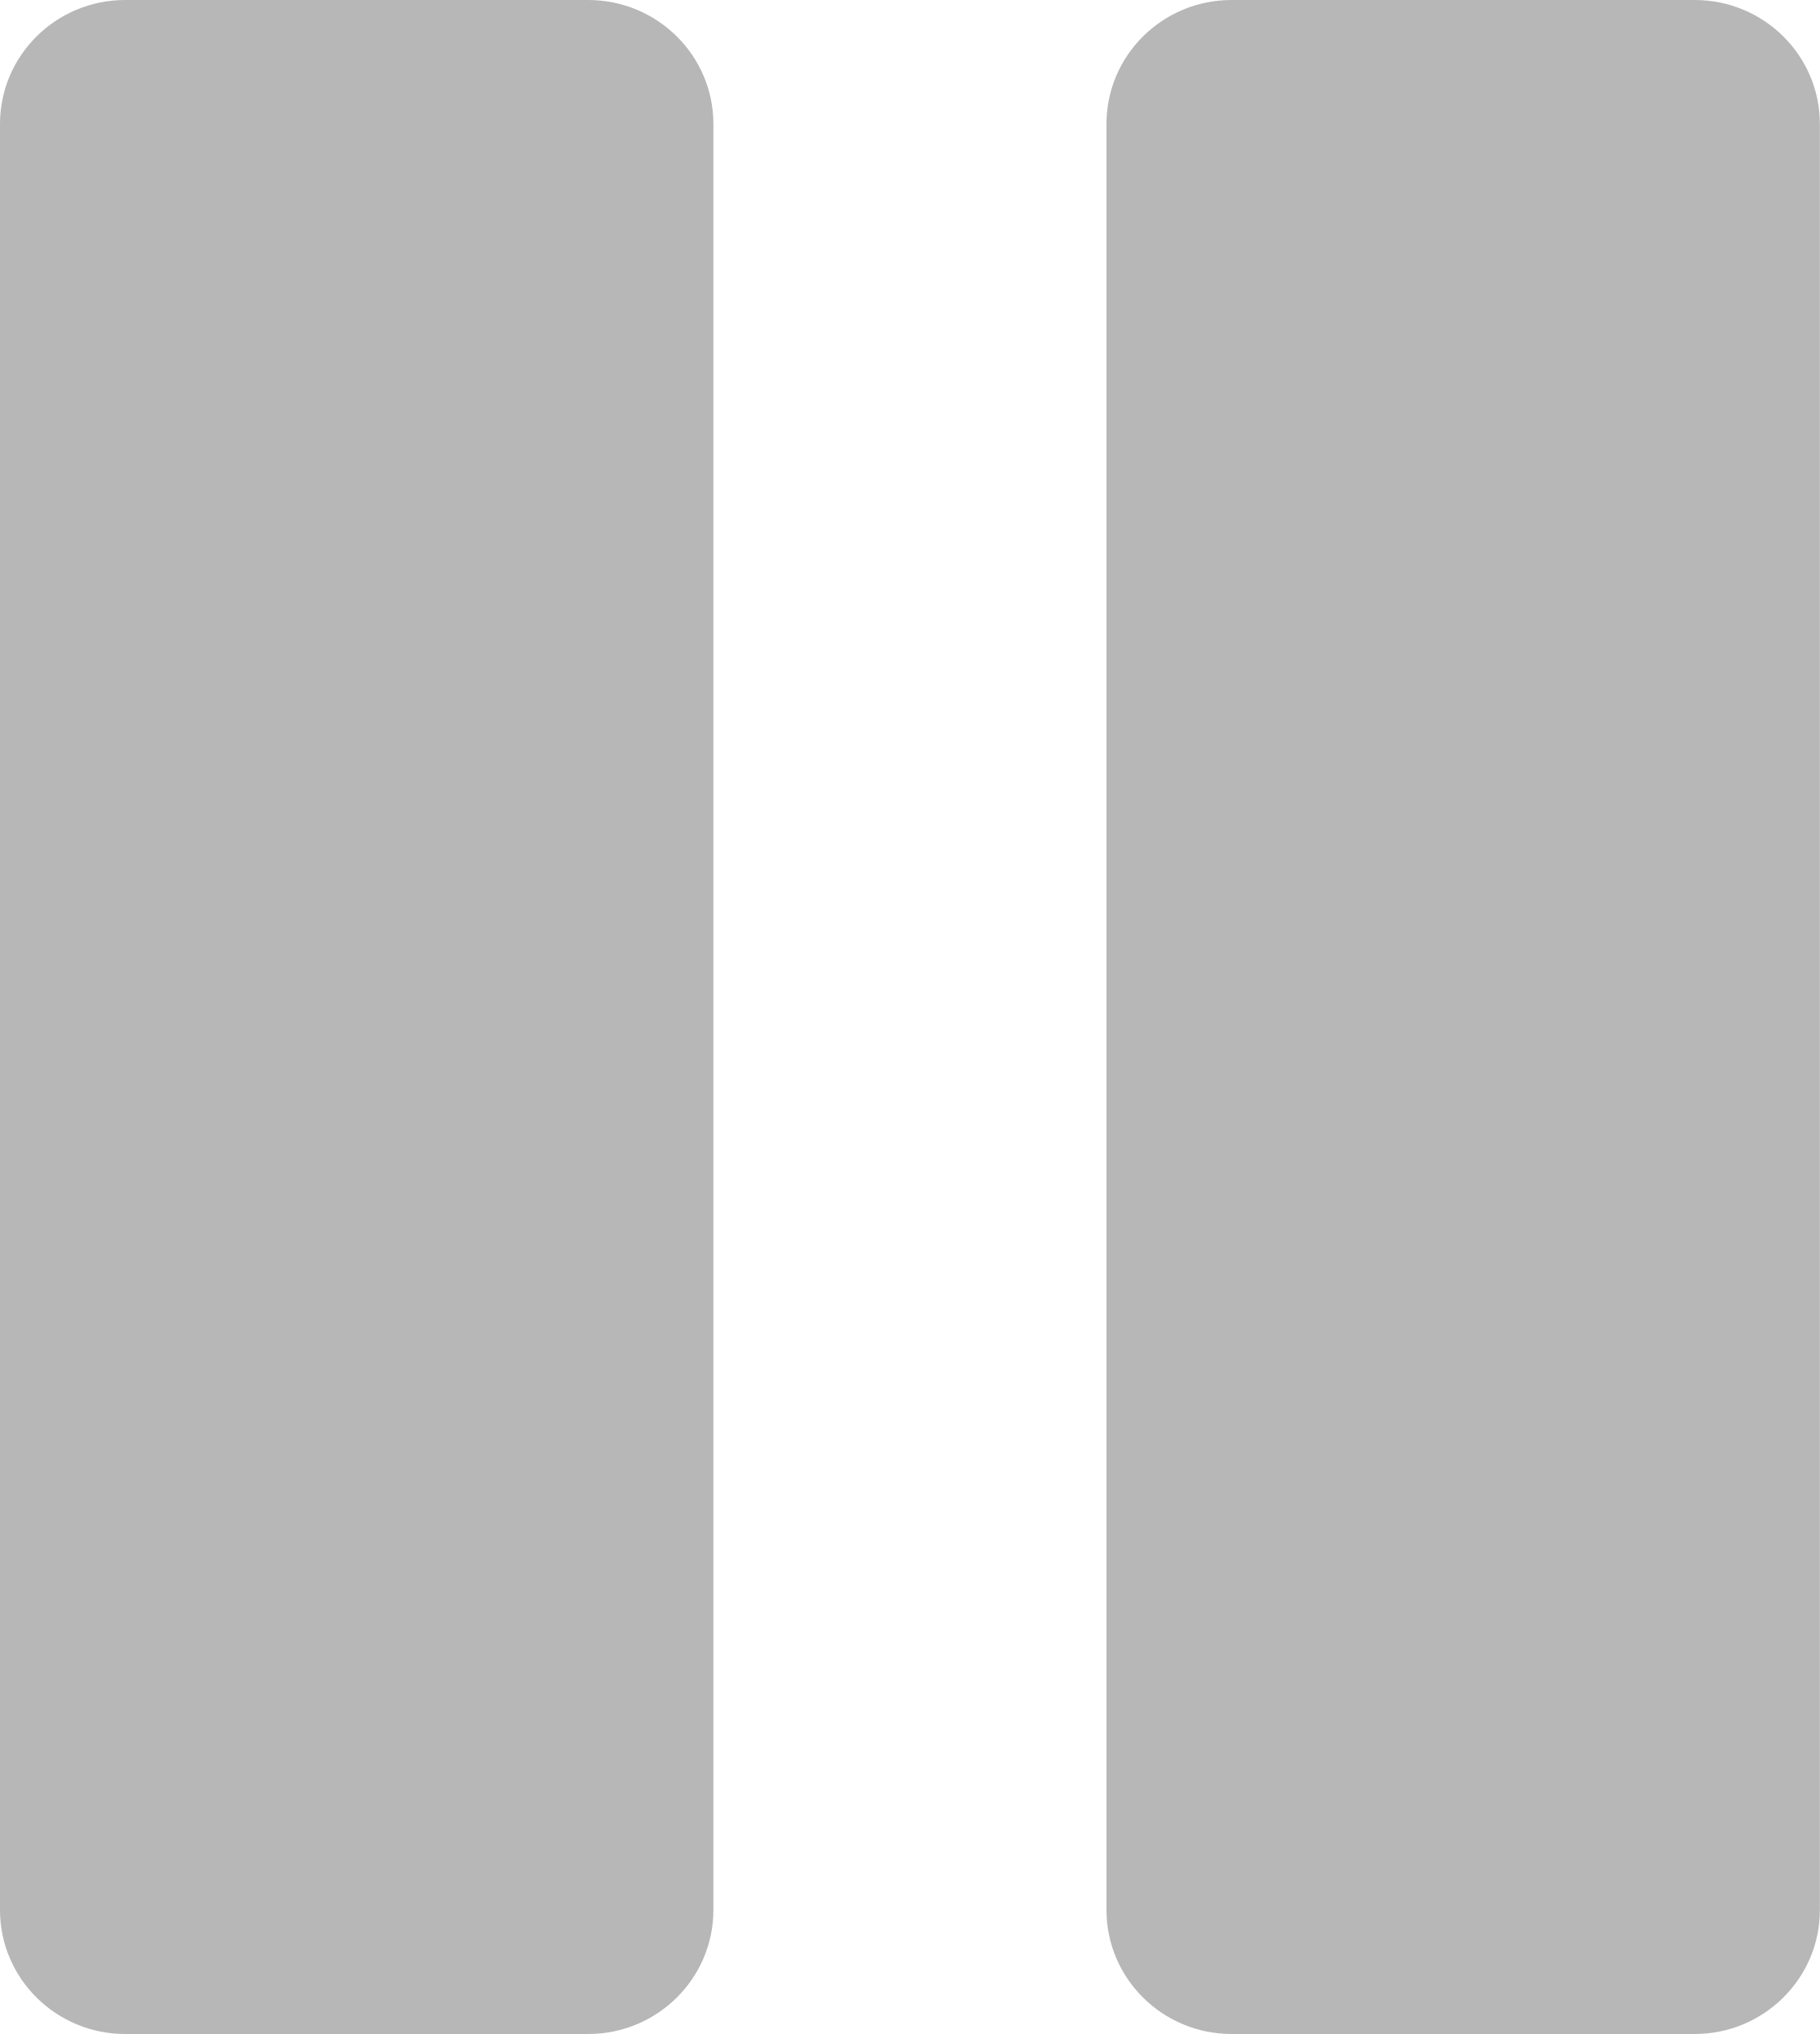
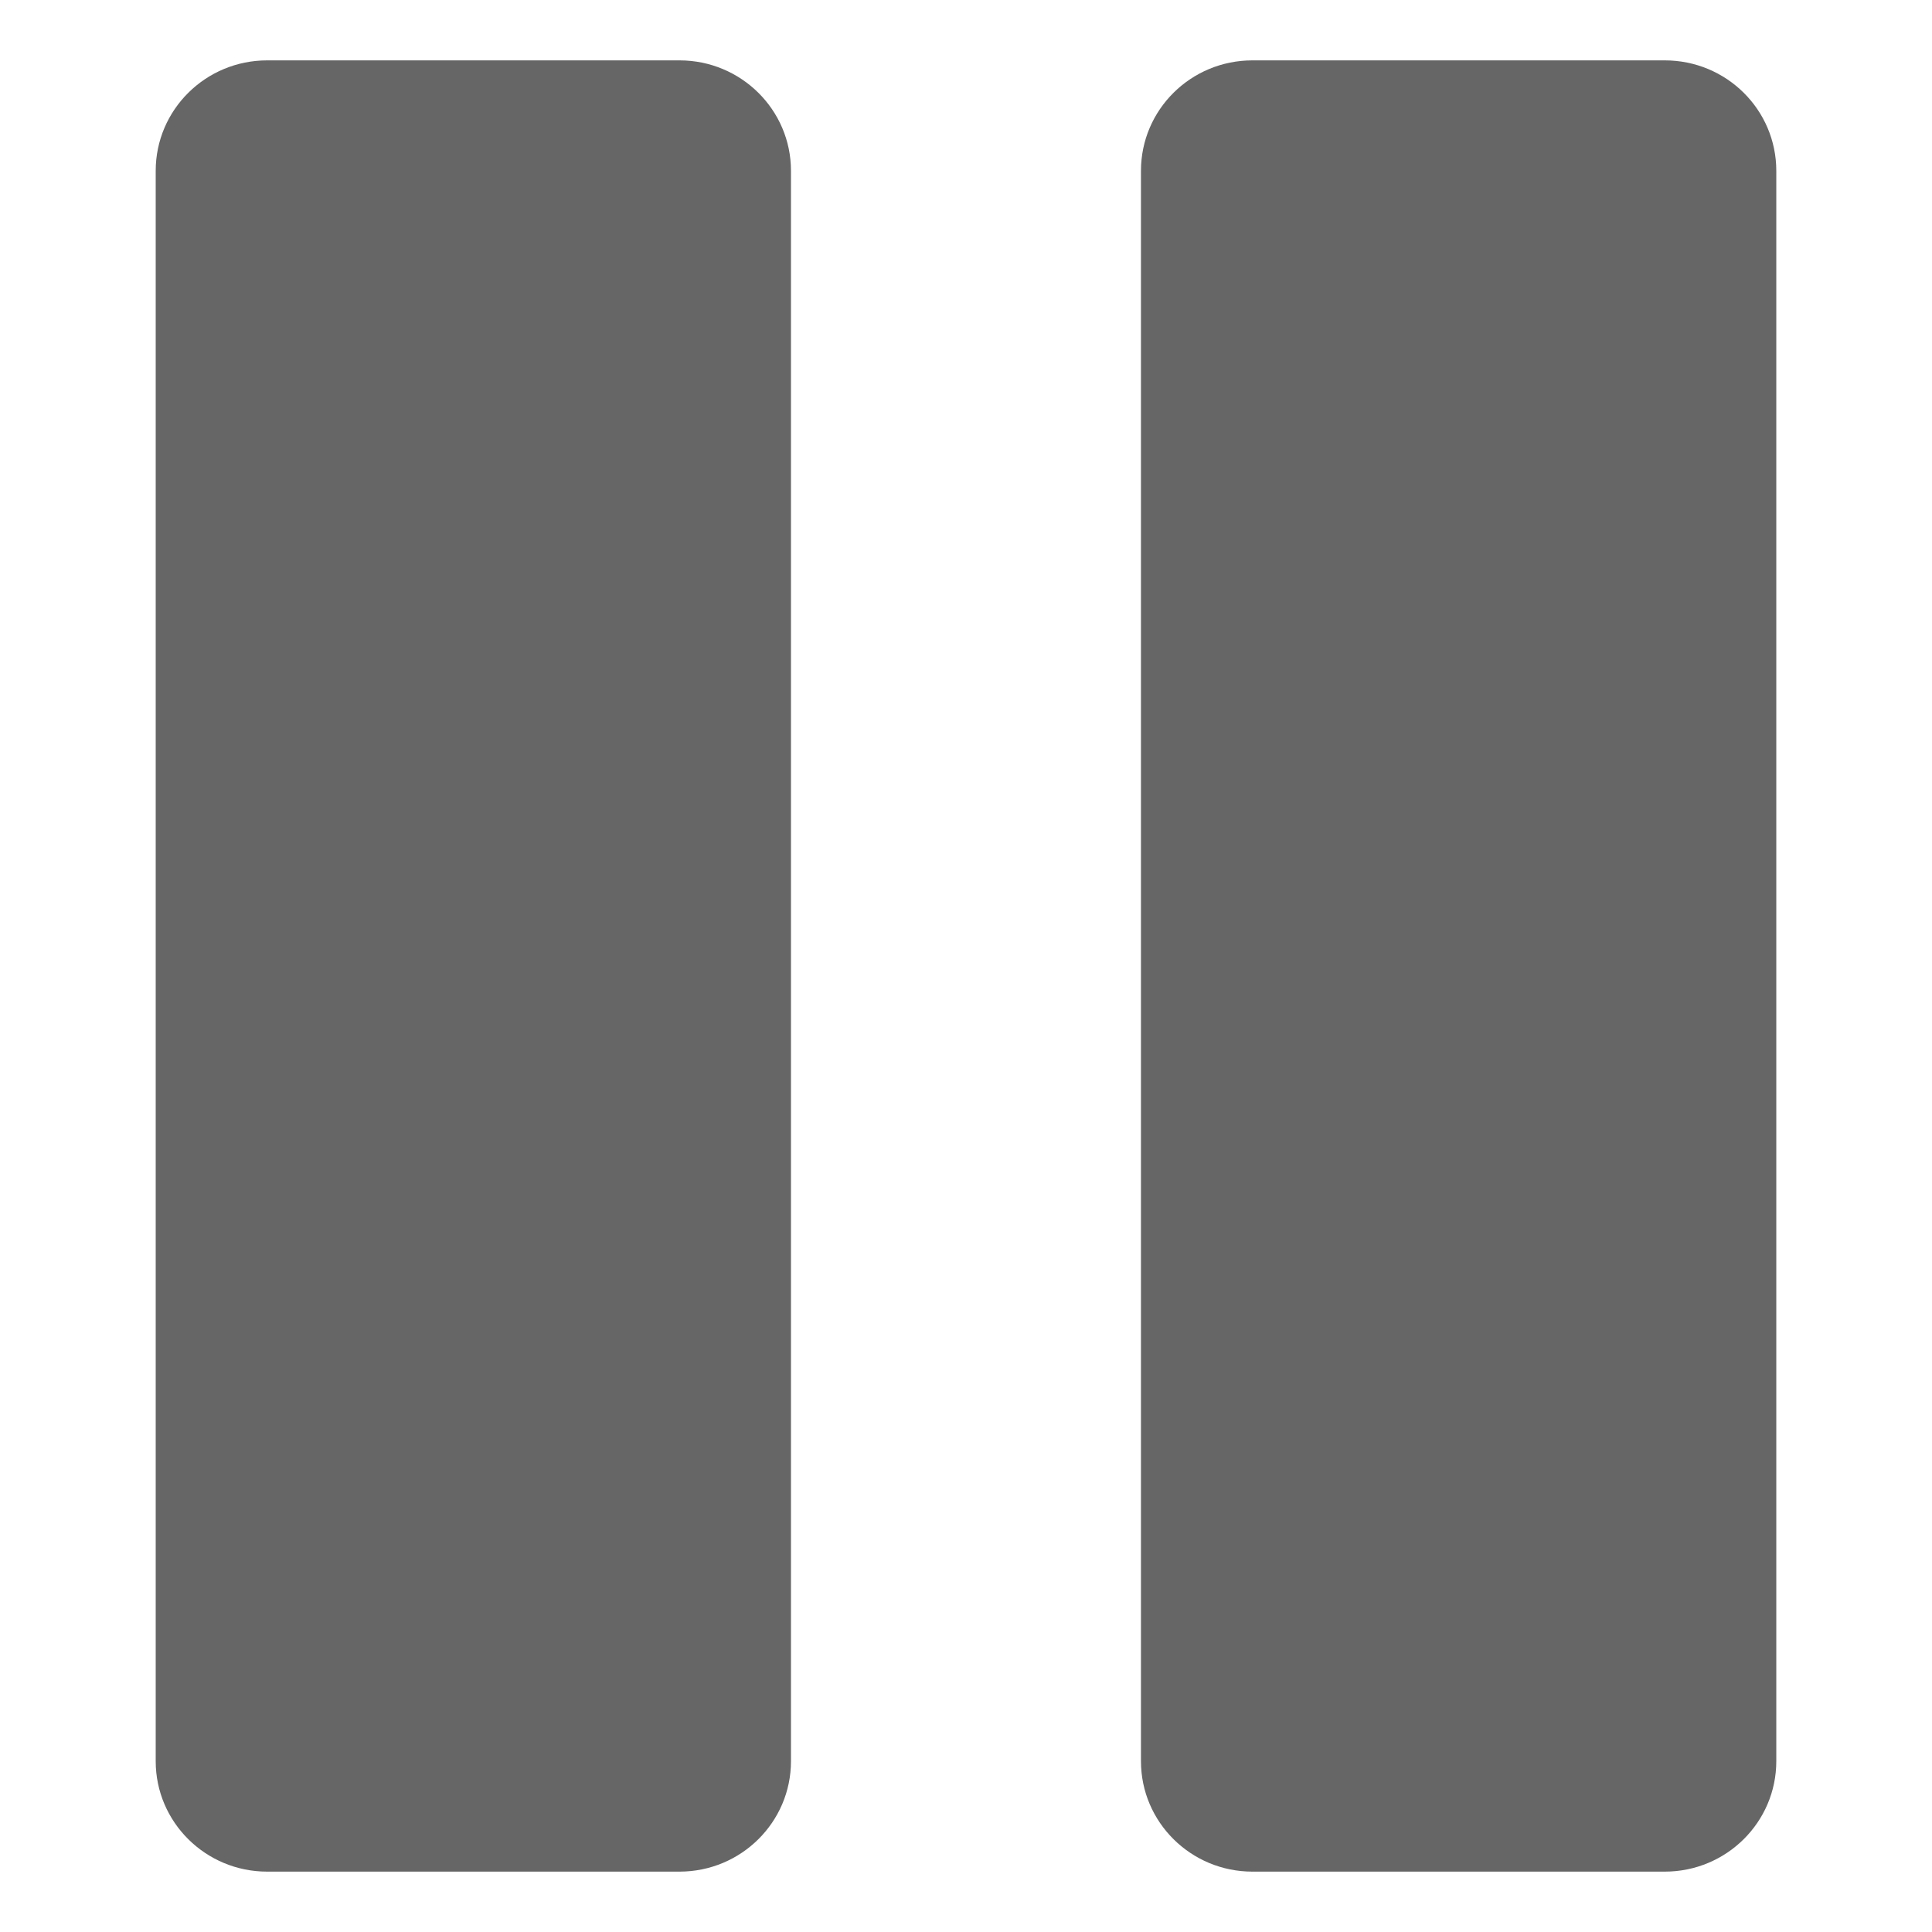
- <svg xmlns="http://www.w3.org/2000/svg" version="1.1" id="Layer_1" x="0px" y="0px" width="17px" height="19px" viewBox="0 0 17 19" enable-background="new 0 0 17 19" xml:space="preserve">
+ <svg xmlns="http://www.w3.org/2000/svg" version="1.1" id="Layer_1" x="0px" y="0px" width="32px" height="32px" viewBox="0 0 32 32" enable-background="new 0 0 32 32" xml:space="preserve">
  <g>
-     <g>
-       <rect x="1.169" y="1.158" fill="#B7B7B7" width="4.325" height="16.684" />
-       <path fill="#B7B7B7" d="M5.494,19H1.169C0.523,19,0,18.48,0,17.842V1.158C0,0.519,0.523,0,1.169,0h4.325    c0.646,0,1.17,0.519,1.17,1.158v16.684C6.664,18.48,6.141,19,5.494,19z M2.339,16.684h1.985V2.317H2.339V16.684z" />
-     </g>
-     <g>
-       <rect x="11.505" y="1.158" fill="#B7B7B7" width="4.325" height="16.684" />
-       <path fill="#B7B7B7" d="M15.83,19h-4.325c-0.646,0-1.169-0.52-1.169-1.158V1.158c0-0.64,0.523-1.158,1.169-1.158h4.325    C16.477,0,17,0.519,17,1.158v16.684C17,18.48,16.477,19,15.83,19z M12.675,16.684h1.985V2.317h-1.985V16.684z" />
-     </g>
+     <path fill="#666666" d="M11.254,1H4.425c-1.02,0-1.846,0.82-1.846,1.829v26.342C2.579,30.18,3.405,31,4.425,31h6.829   c1.021,0,1.847-0.82,1.847-1.829V2.829C13.101,1.819,12.274,1,11.254,1z" />
+     <path fill="#666666" d="M27.574,1h-6.83c-1.02,0-1.846,0.818-1.846,1.829v26.342c0,1.009,0.826,1.829,1.846,1.829h6.83   c1.021,0,1.847-0.82,1.847-1.829V2.829C29.421,1.819,28.596,1,27.574,1z" />
  </g>
</svg>
